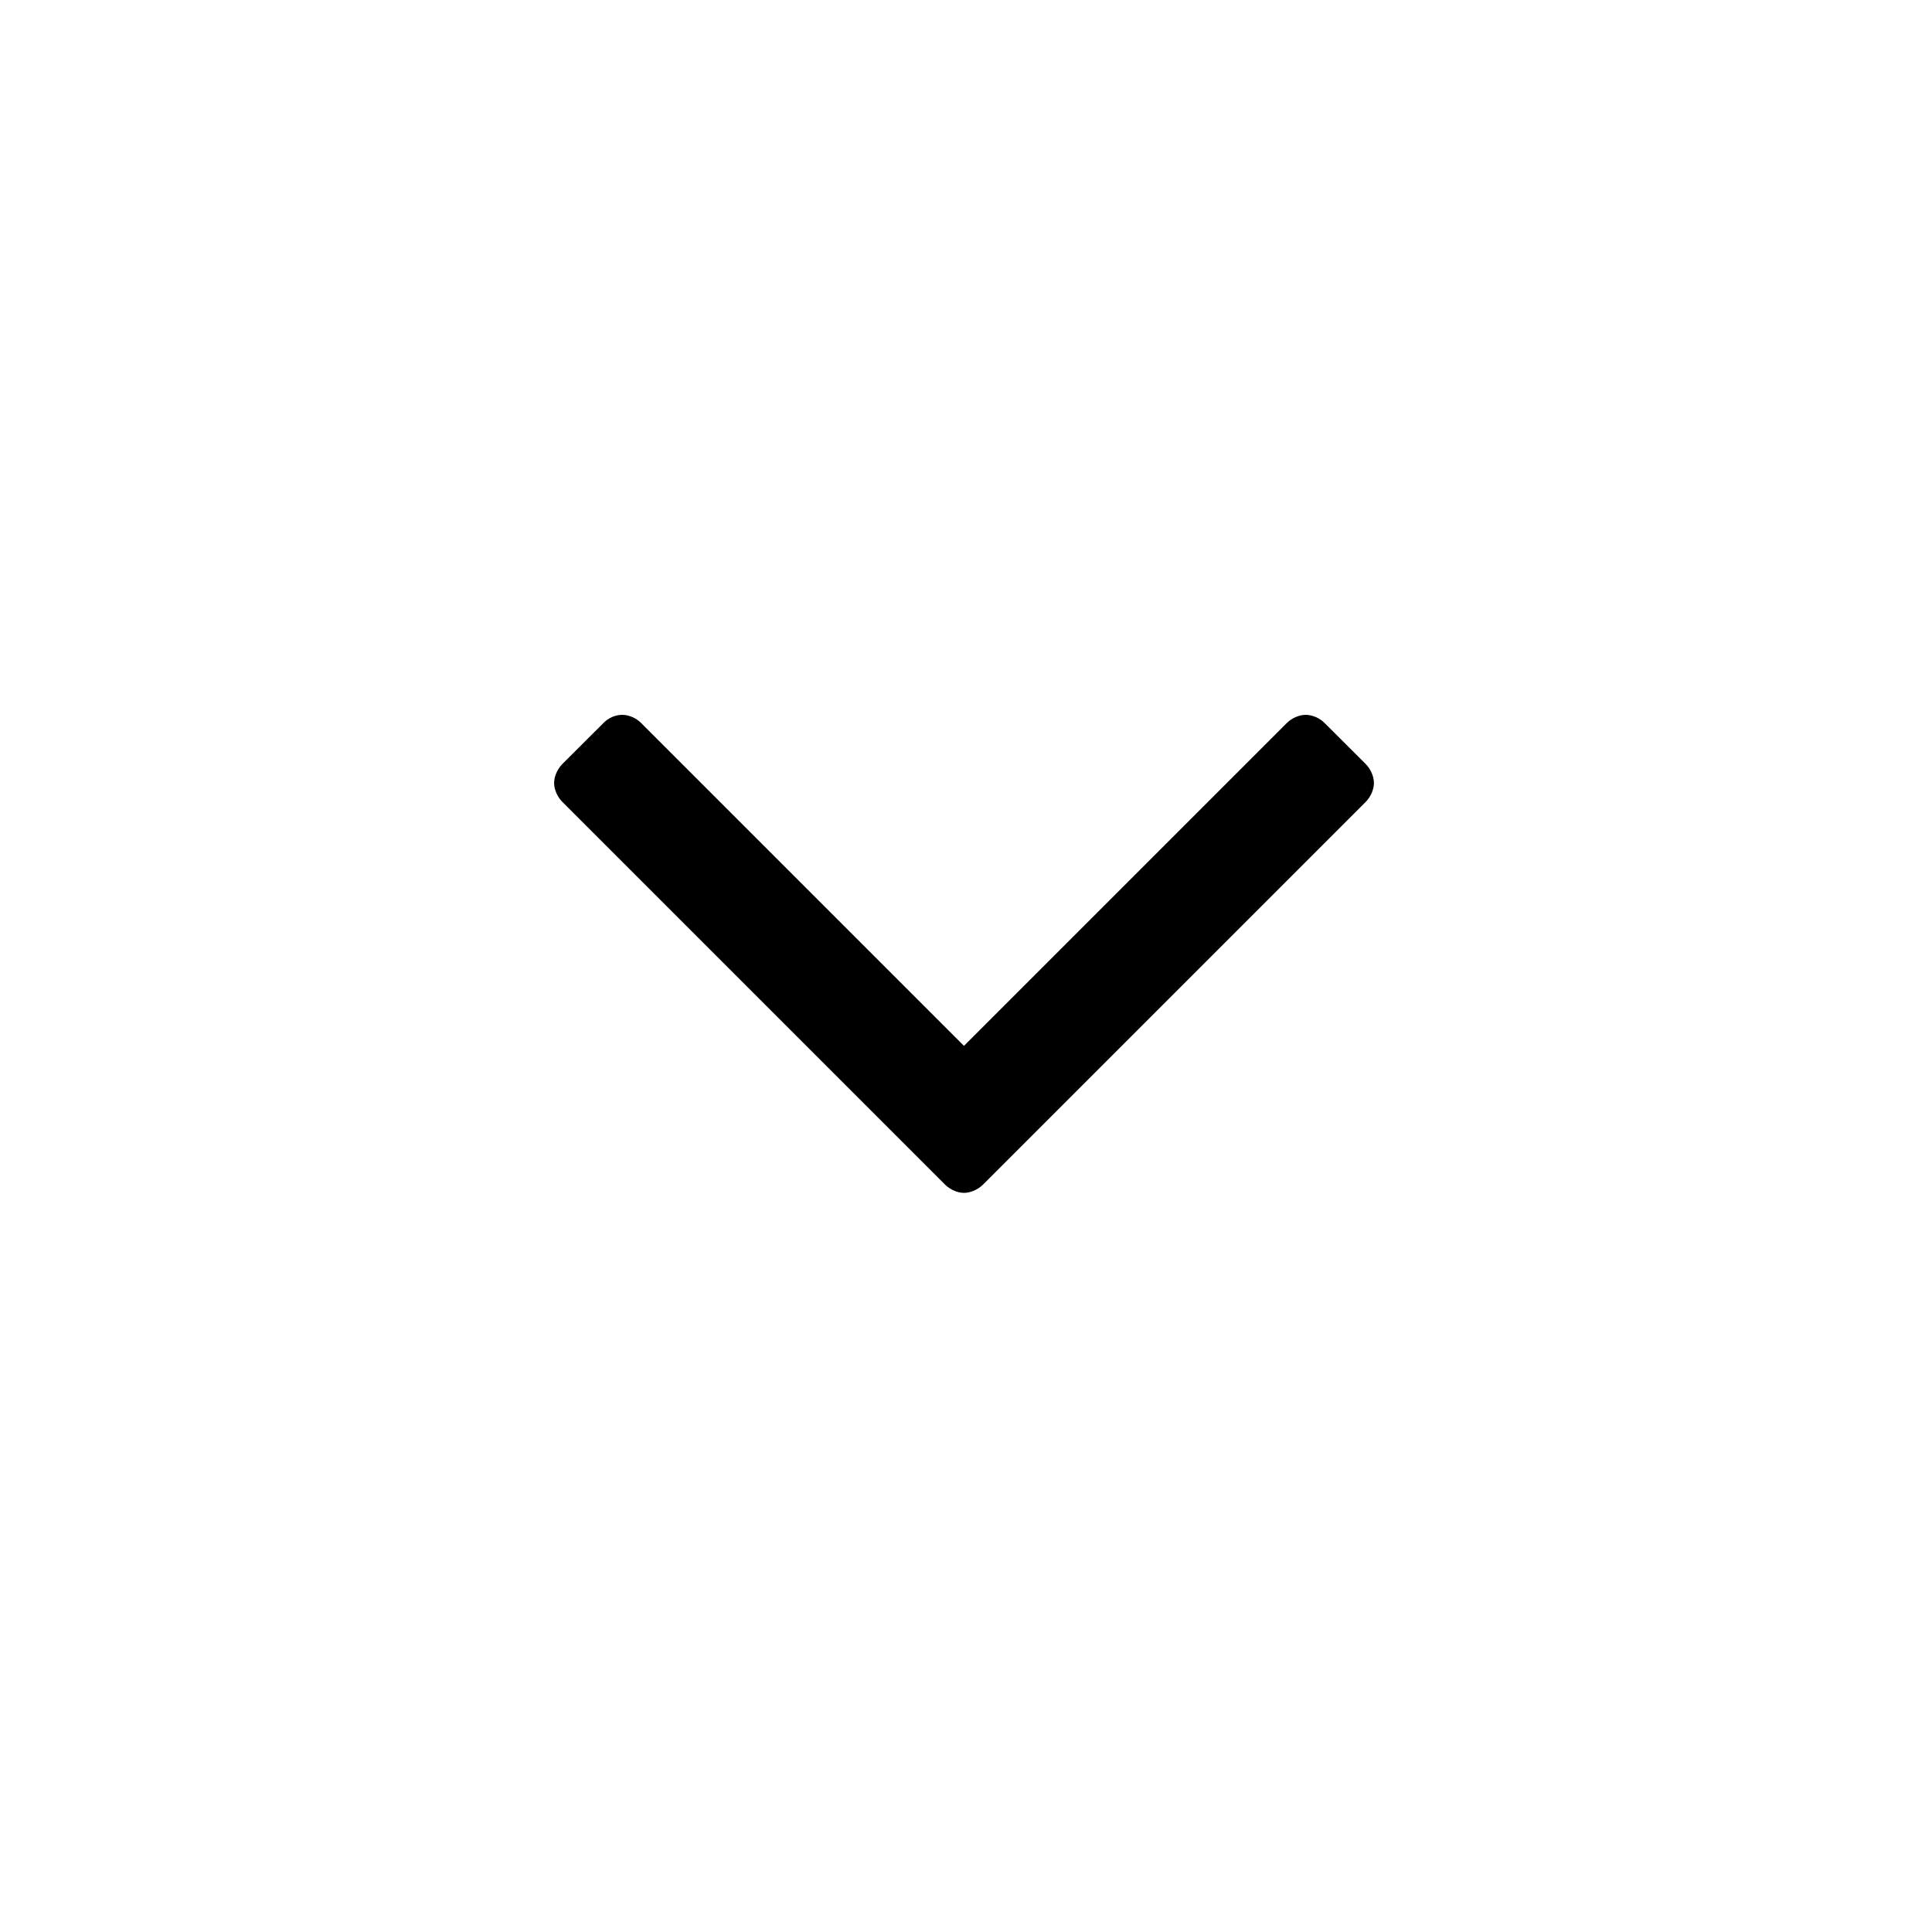
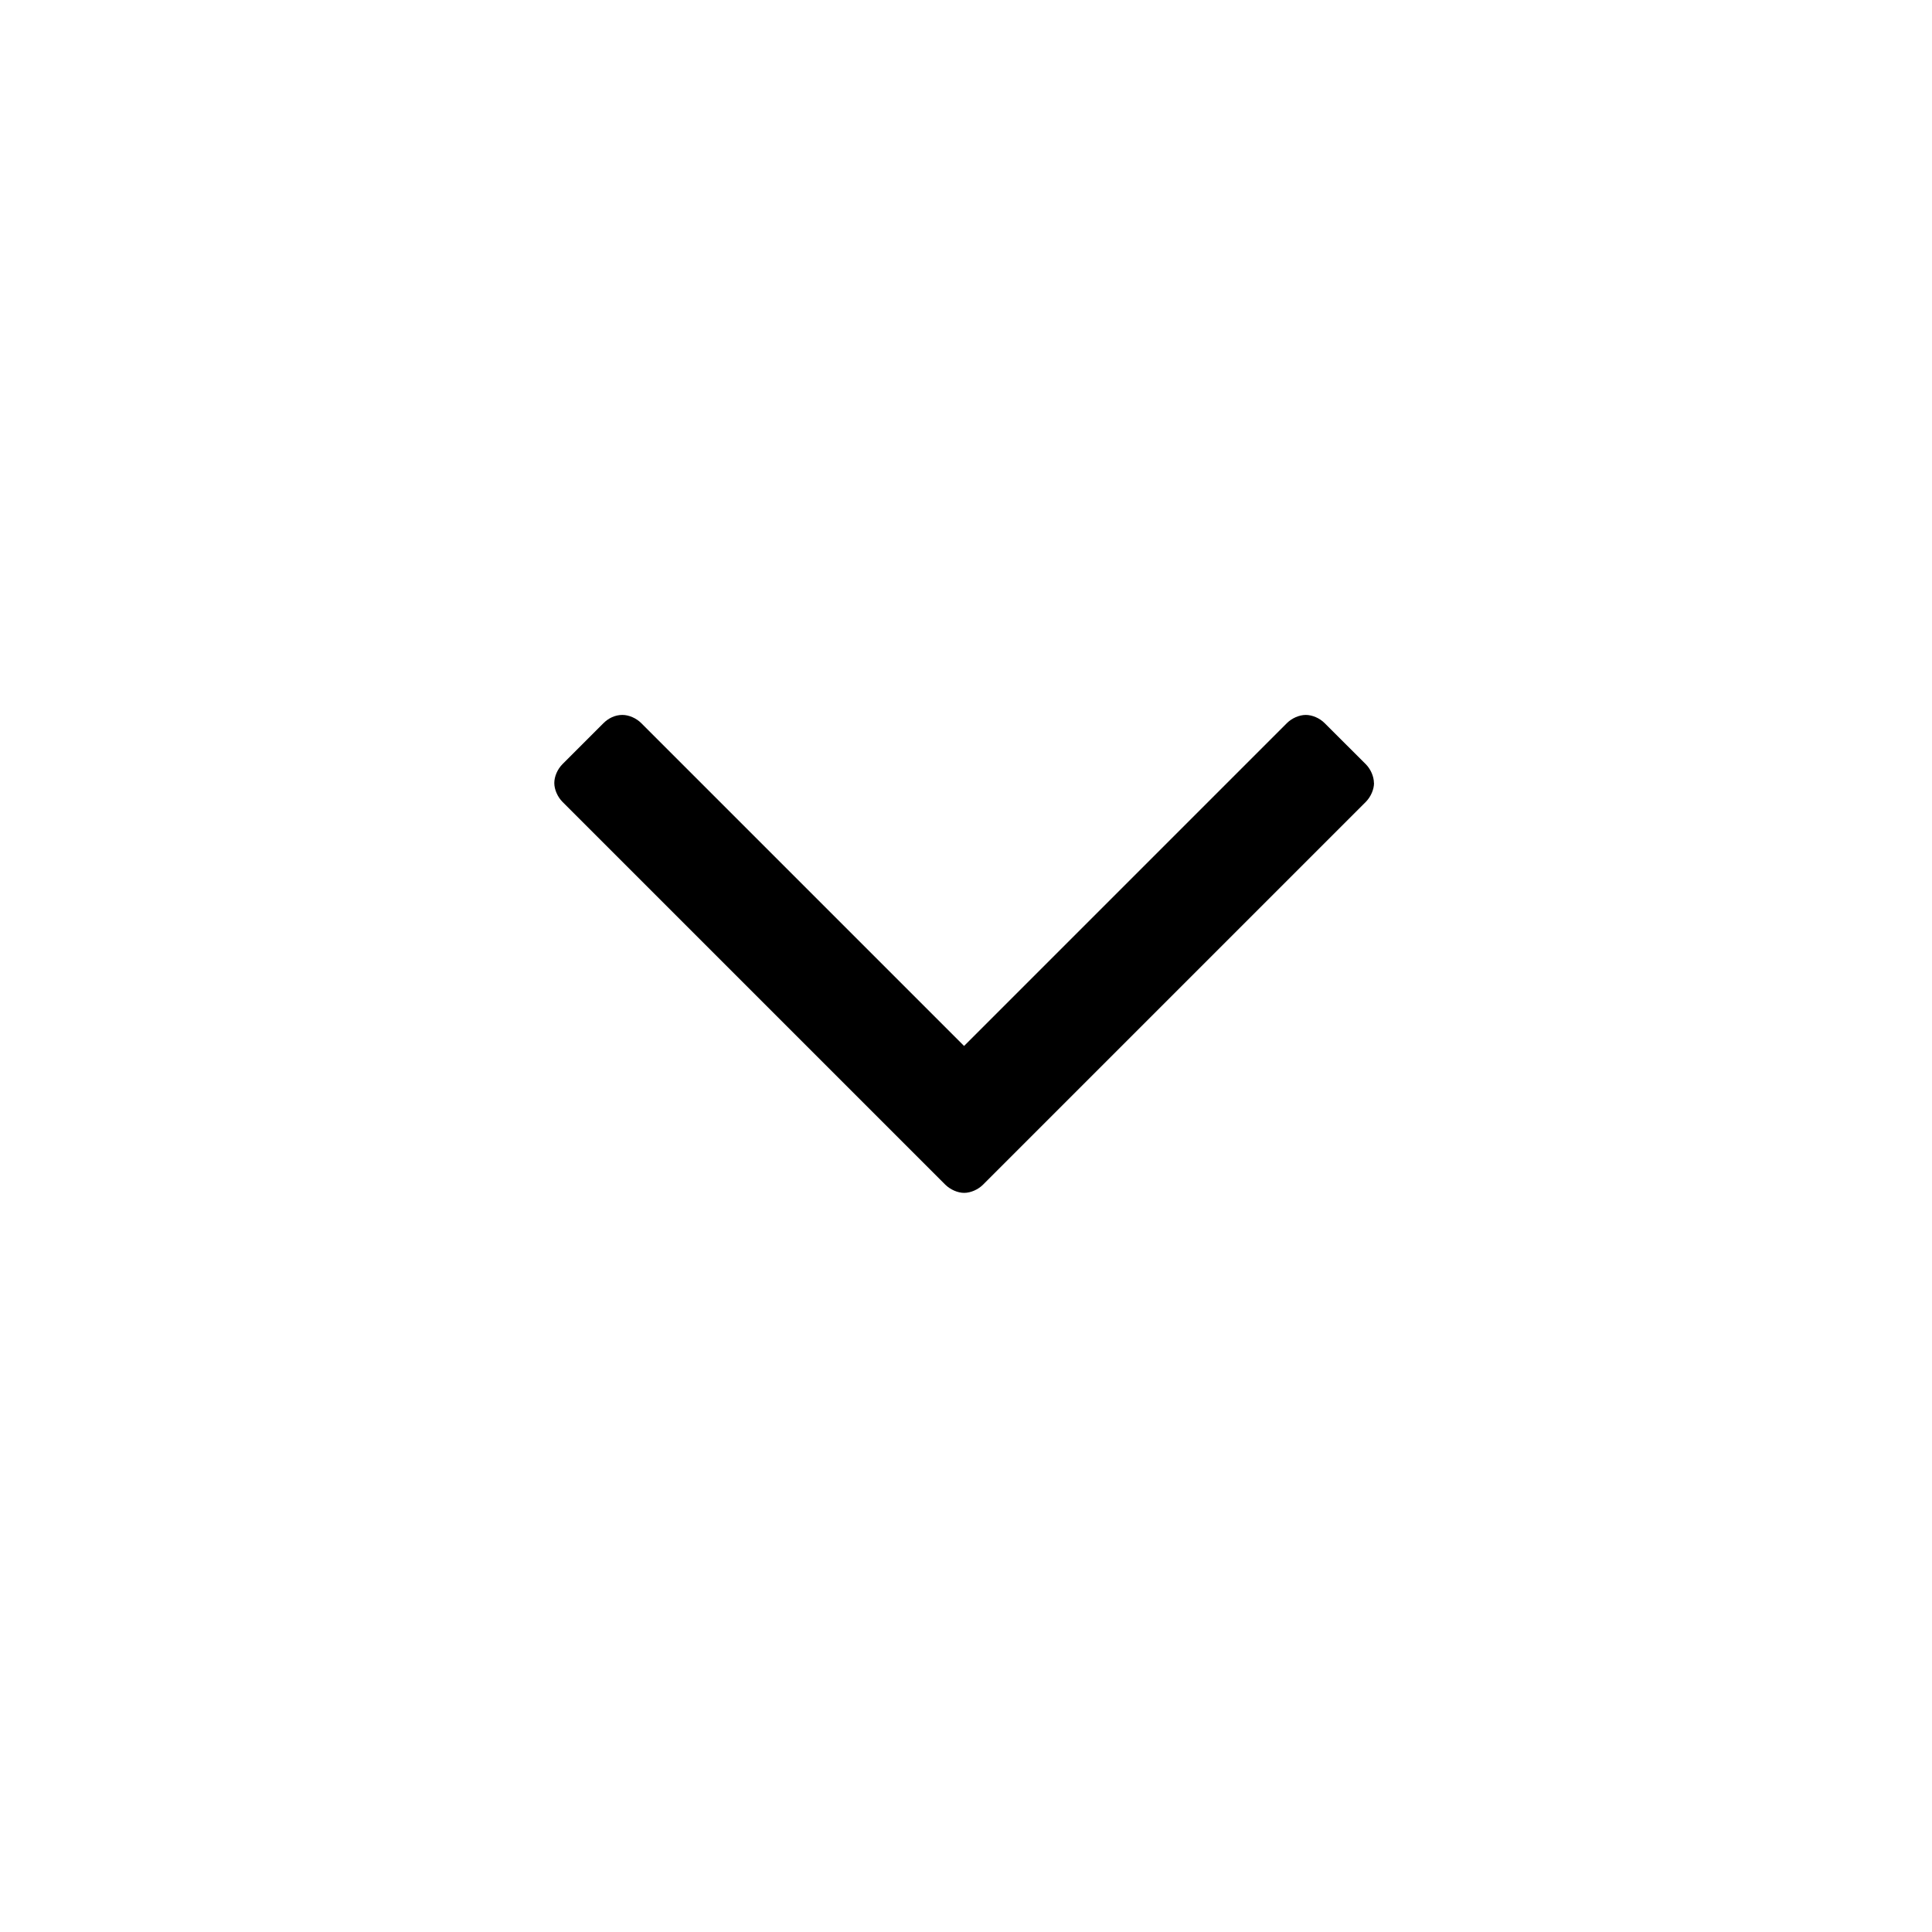
- <svg xmlns="http://www.w3.org/2000/svg" width="21" height="21" viewBox="0 0 21 21" fill="none">
-   <path d="M14.934 8.511C14.934 8.439 14.898 8.359 14.845 8.305L14.398 7.859C14.345 7.805 14.264 7.77 14.193 7.77C14.121 7.77 14.041 7.805 13.987 7.859L10.478 11.368L6.969 7.859C6.916 7.805 6.836 7.77 6.764 7.77C6.684 7.77 6.612 7.805 6.559 7.859L6.112 8.305C6.059 8.359 6.023 8.439 6.023 8.511C6.023 8.582 6.059 8.663 6.112 8.716L10.273 12.877C10.327 12.93 10.407 12.966 10.478 12.966C10.55 12.966 10.63 12.93 10.684 12.877L14.845 8.716C14.898 8.663 14.934 8.582 14.934 8.511Z" fill="black" />
+ <svg xmlns="http://www.w3.org/2000/svg" fill="none" height="21" viewBox="0 0 21 21" width="21">
+   <path d="m14.934 8.511c0-.071-.036-.152-.089-.205l-.447-.446c-.053-.054-.134-.089-.205-.089-.071 0-.152.036-.205.089l-3.509 3.509-3.509-3.509c-.054-.054-.134-.089-.205-.089-.08 0-.152.036-.205.089l-.446.446c-.054.054-.089.134-.089.205 0 .071.036.152.089.205l4.161 4.161c.054.053.134.089.205.089s.152-.036.205-.089l4.161-4.161c.053-.054.089-.134.089-.205z" fill="#000" />
</svg>
